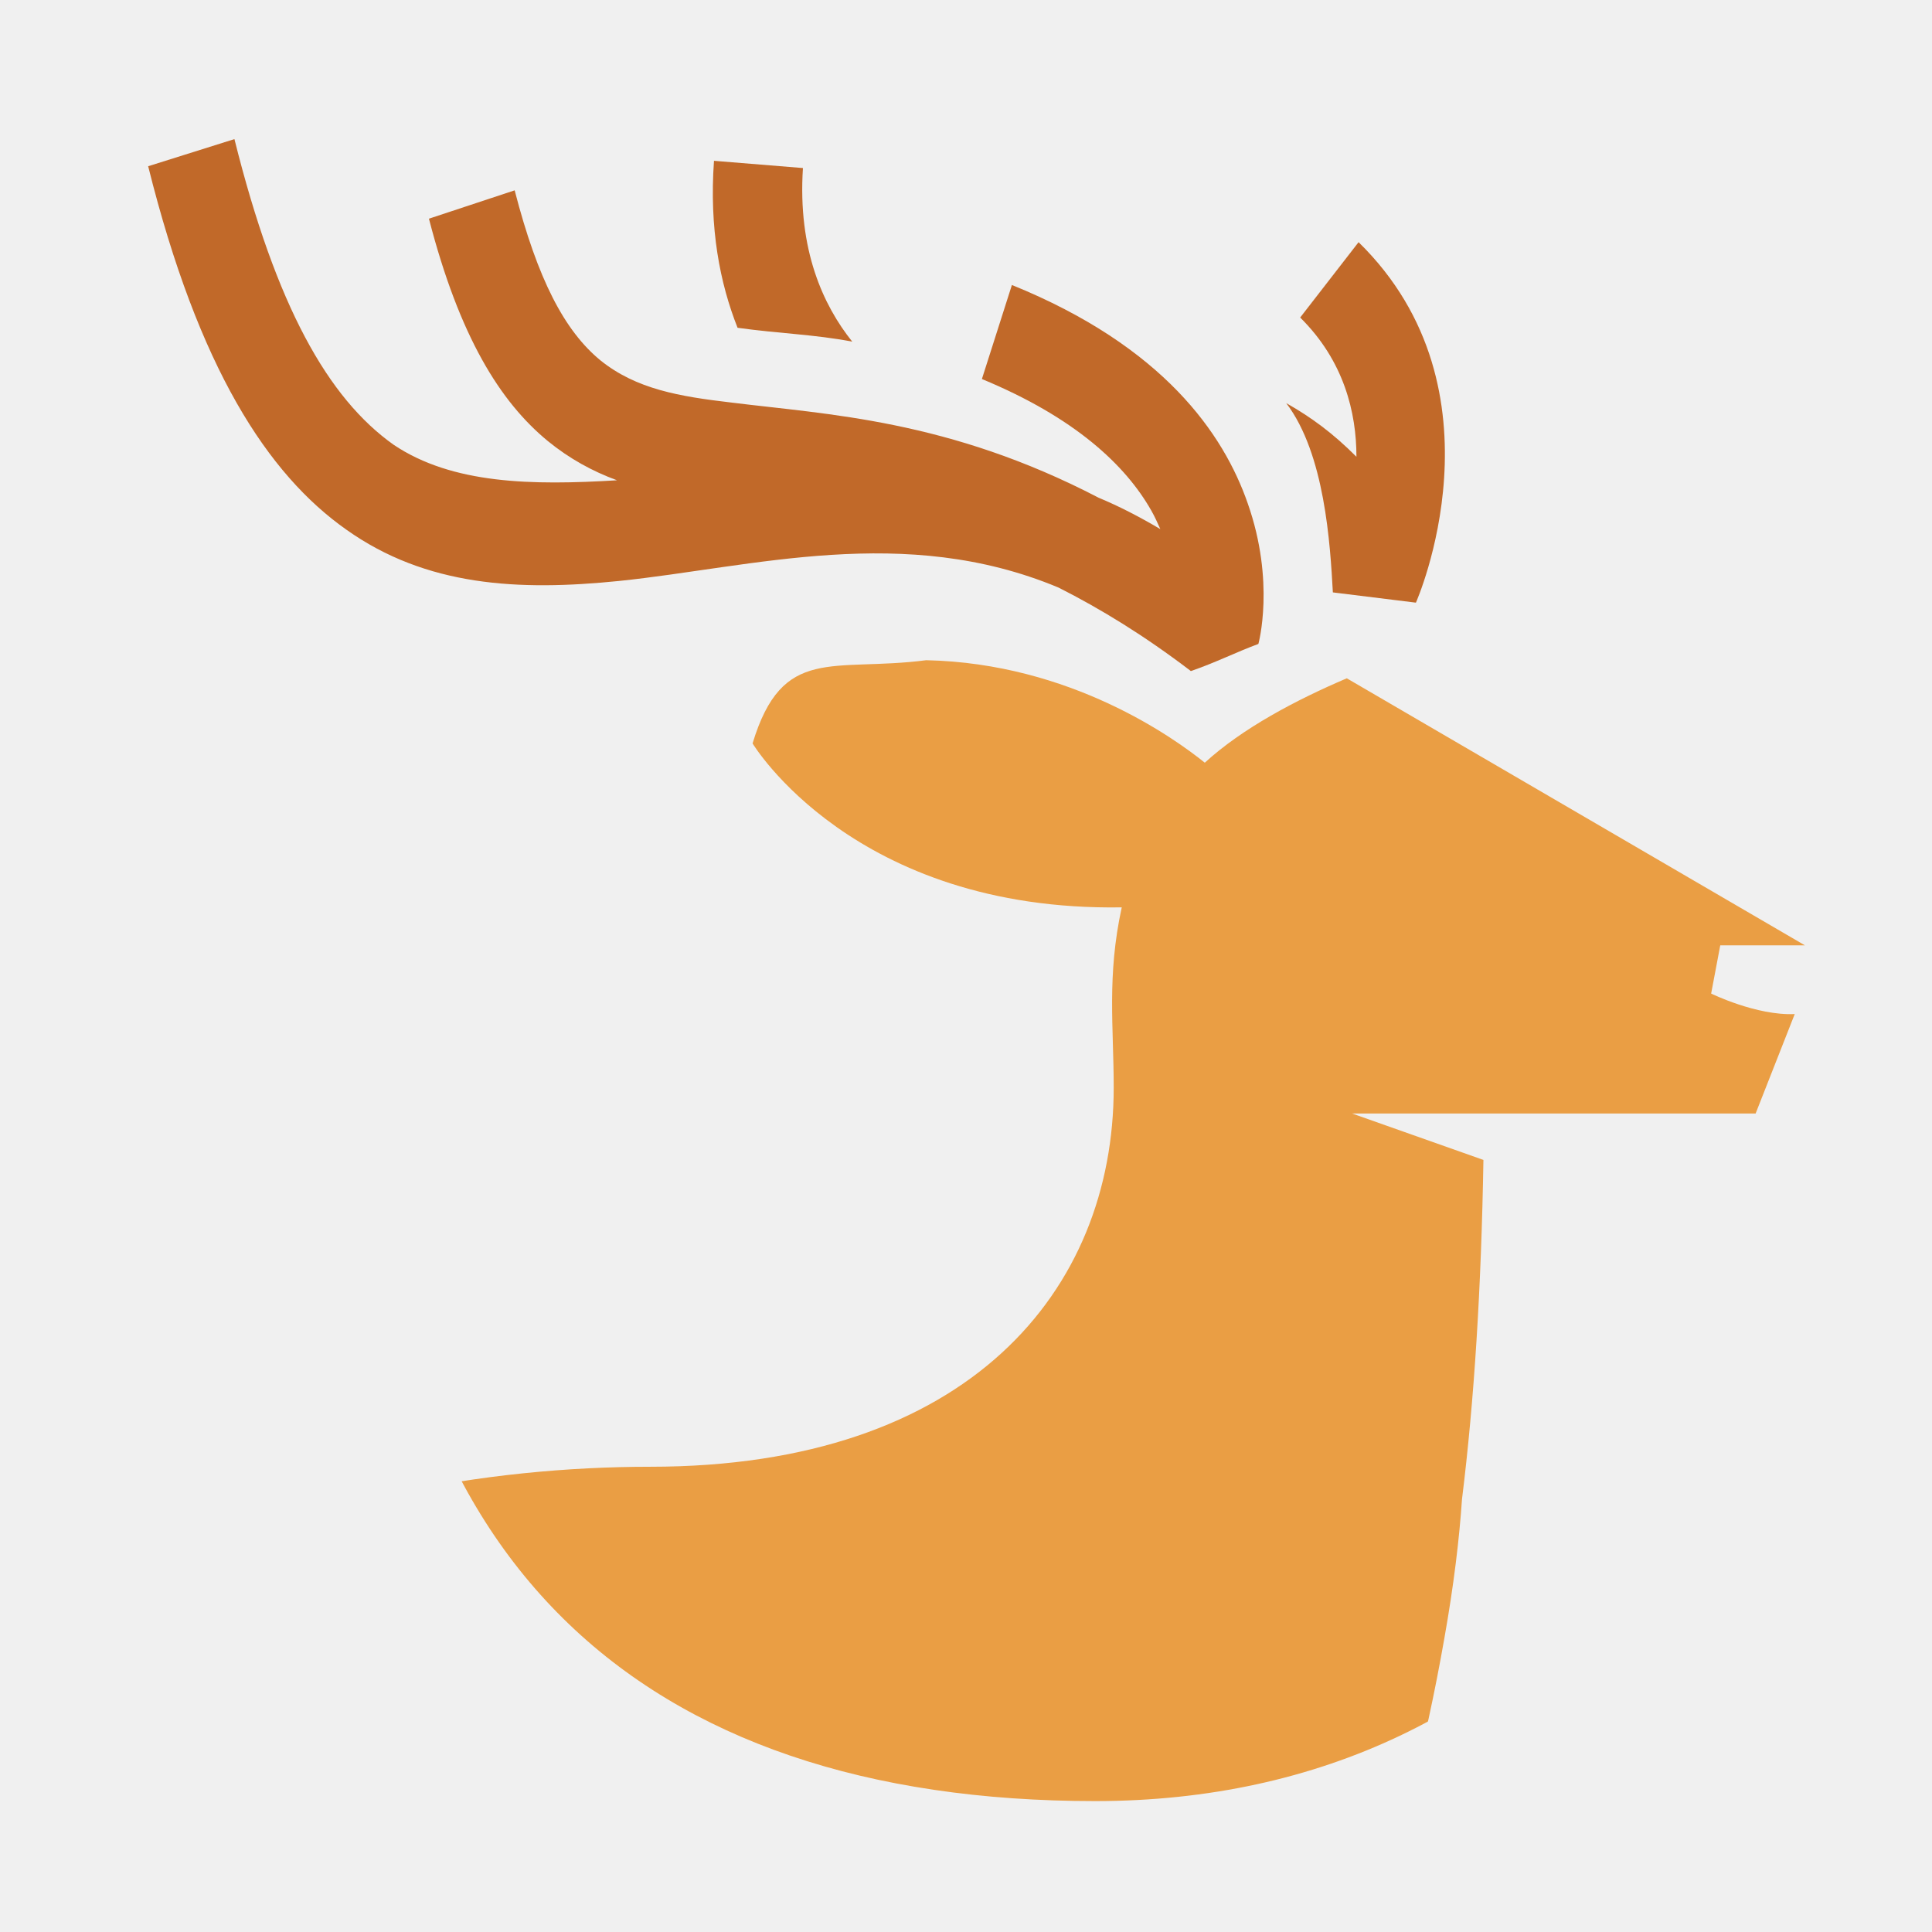
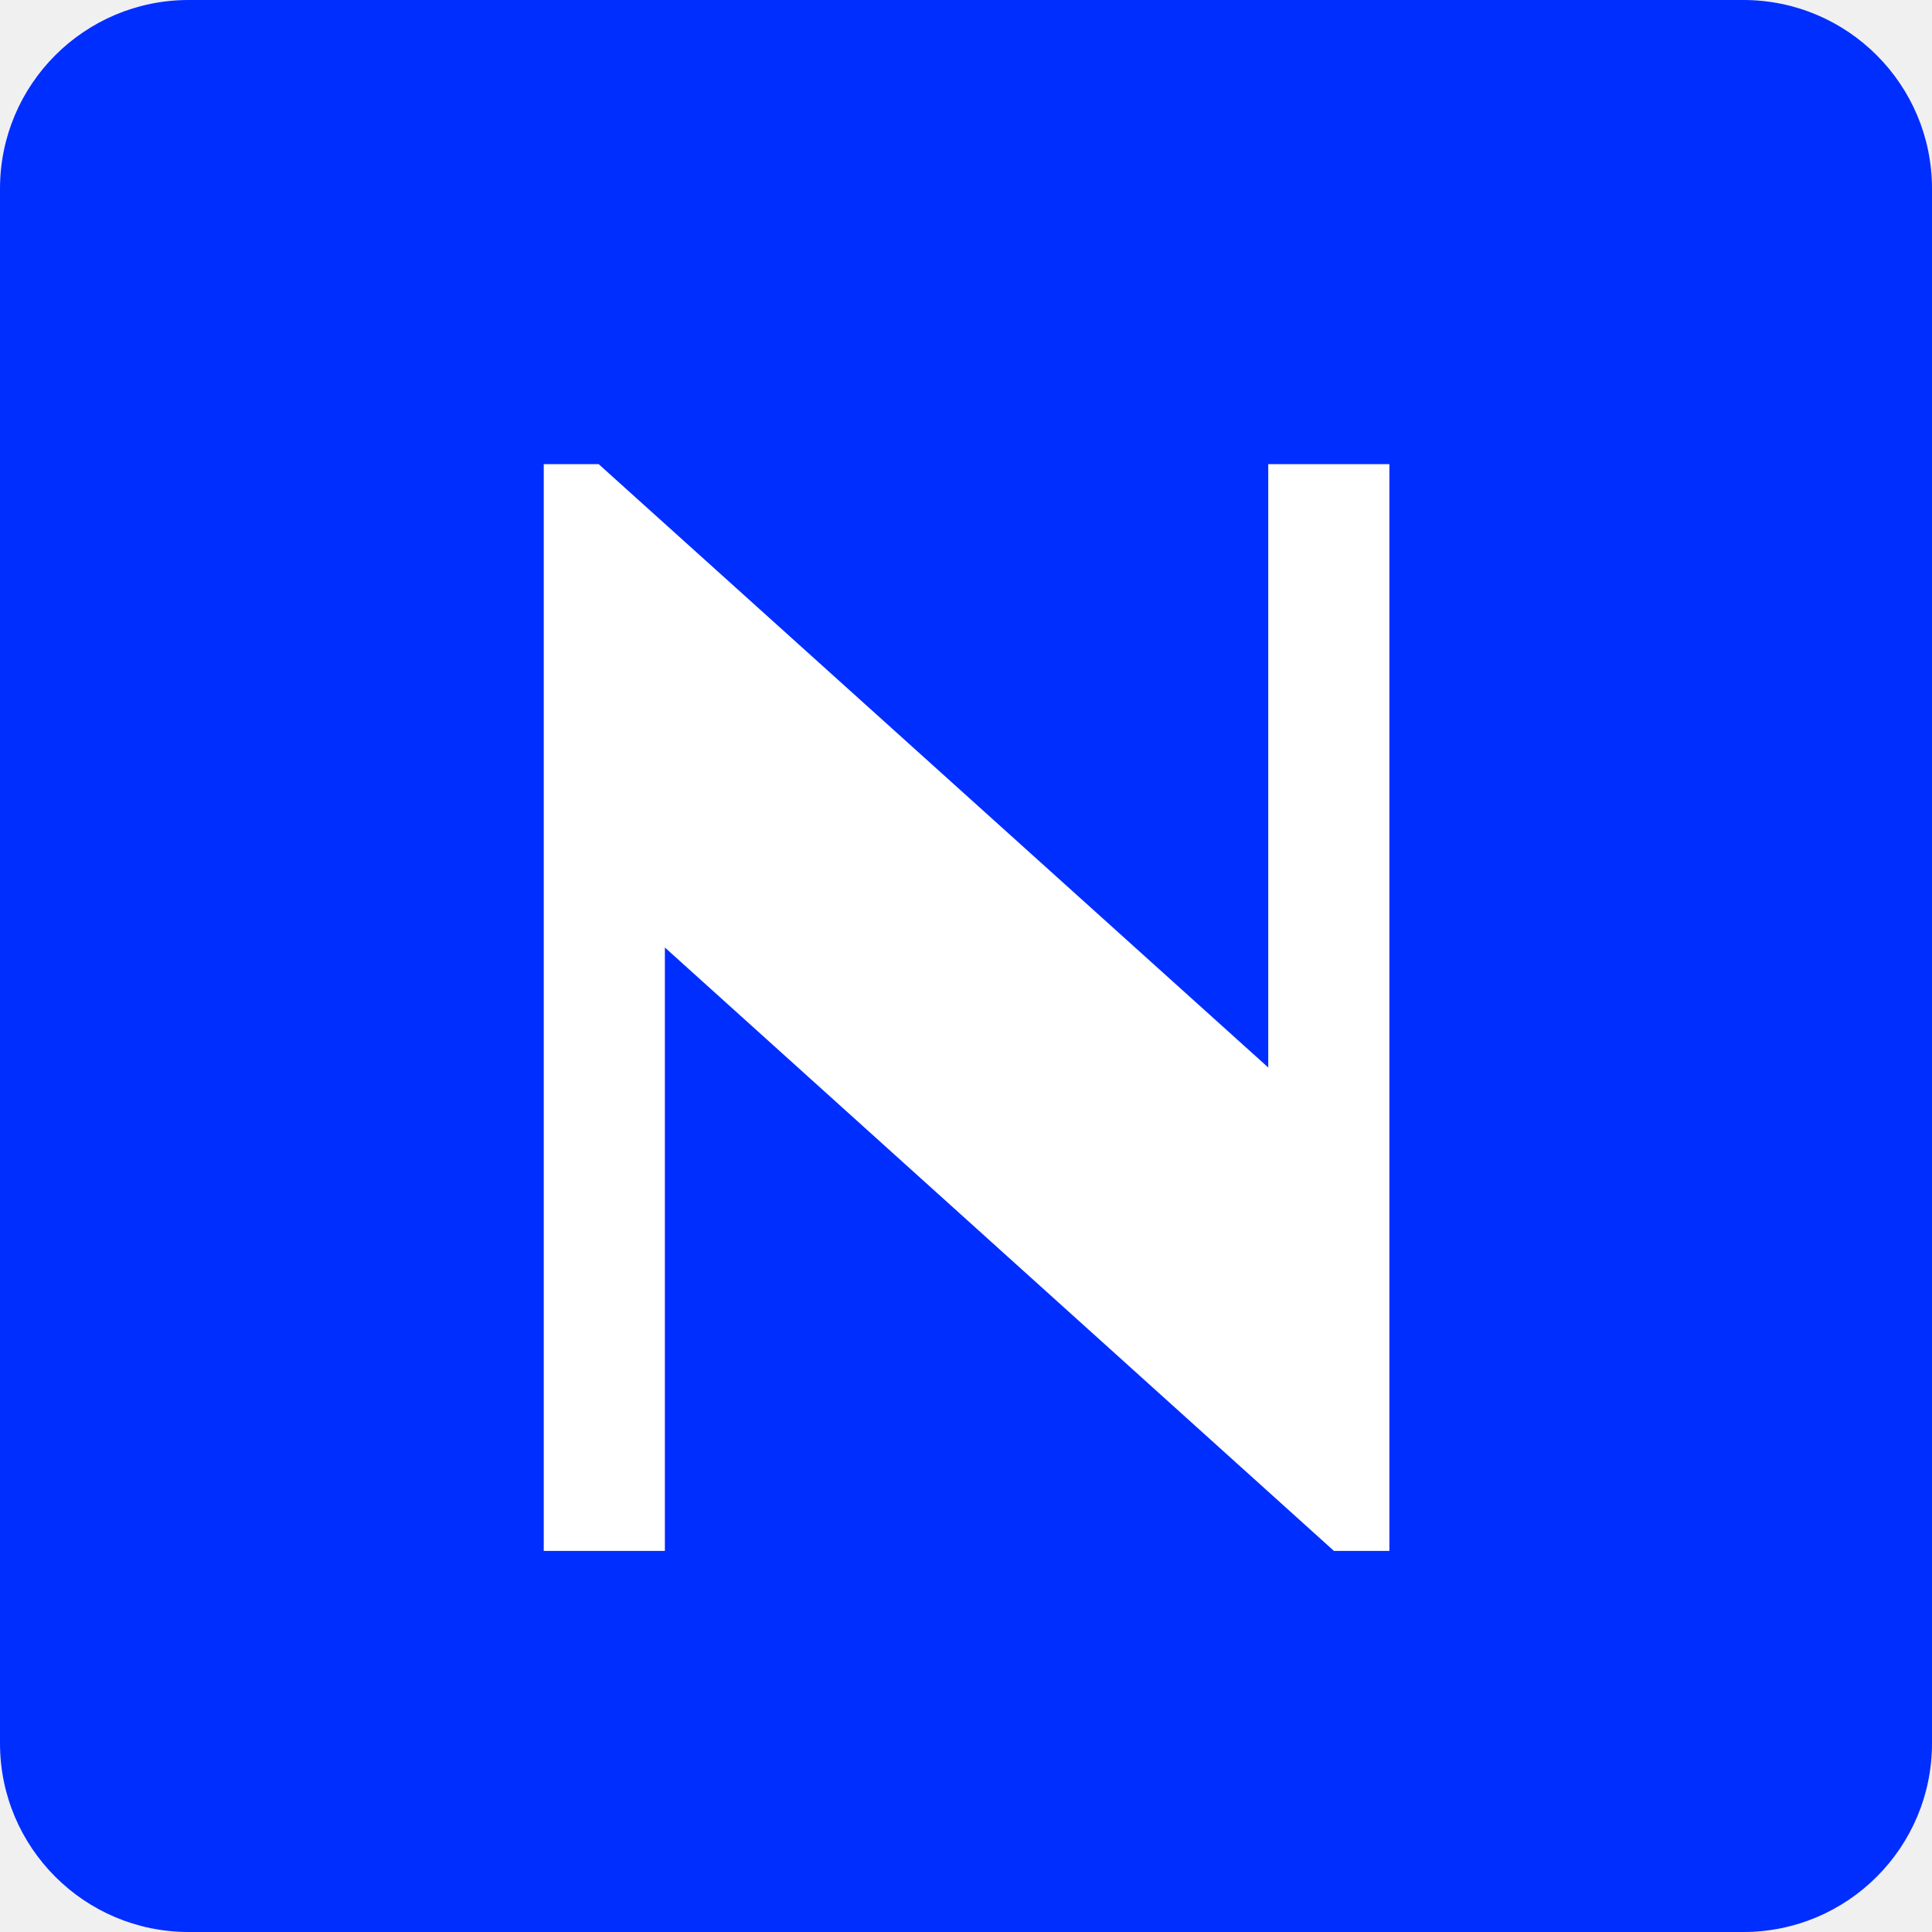
- <svg xmlns="http://www.w3.org/2000/svg" width="250" height="250" fill="none" version="1.1" id="svg30">
-   <defs id="defs34" />
-   <mask id="a" width="240" height="234" x="4" y="1" maskUnits="userSpaceOnUse" style="mask-type:alpha">
-     <path fill="white" d="M244 123c0 64.617-38.383 112-103 112-64.617 0-103-30.883-103-95.5C38 111.194-8.729 36.236 8 16 29.46-9.959 88.689 6 125 6c64.617 0 119 52.383 119 117Z" id="path19" />
-   </mask>
-   <g mask="url(#a)" id="g28" transform="matrix(0.9092373,0,0,1.004956,13.52002,-3.104084)">
-     <path fill="#ea9e44" d="m 116.94,88.1 c -13.344,1.552 -20.436,-2.019 -24.706,10.71 0,0 14.336,21.655 52.54,21.112 -2.135,8.848 -1.144,15.368 -1.144,23.207 0,26.079 -20.589,48.821 -65.961,48.821 -23.03,0 -51.015,4.191 -72.367,15.911 -15.175,8.305 -27.048,20.336 -32.302,37.023 l 5.956,8.461 11.4,0.155 v 47.889 l -13.91,21.966 3.998,63.645 H -6.364 L -5.22,335.773 C 1.338,331.892 16.36,321.802 29.171,306.279 46.557,285.4 59.902,255.052 44.193,217.486 l 11.744,-5.045 c 12.887,30.814 8.388,57.514 -2.898,79.013 21.58,-0.698 40.11,-2.095 55.819,-4.734 l -3.584,-43.698 12.659,-1.087 L 129.98,387 h 13.116 l 2.212,-94.459 c 10.447,-4.502 34.239,-21.034 45.372,-78.47 1.372,-6.986 2.135,-12.885 2.516,-17.93 1.754,-12.806 2.745,-27.243 3.051,-43.698 l -18.683,-5.976 h 57.42 l 5.567,-12.807 c -5.414,0.233 -11.896,-2.639 -11.896,-2.639 l 1.297,-6.209 H 242 L 176.801,90.428 c -7.244,2.794 -14.87,6.442 -20.208,10.866 -4.27,-3.105 -19.063,-12.807 -39.653,-13.195 z" id="path22" />
-     <path fill="#c16929" d="M 6.217,24.493 18.494,21 c 5.948,21.577 13.345,33.375 22.648,39.352 8.388,5.099 19.75,5.239 31.799,4.579 C 69.433,63.767 66.154,62.137 63.104,59.886 56.317,54.841 50.522,46.458 46.175,31.246 l 12.201,-3.649 c 3.279,11.488 7.092,18.085 12.201,21.888 5.11,3.726 11.286,4.657 18.606,5.433 13.726,1.553 30.884,2.174 52.312,12.264 2.898,1.086 5.872,2.483 8.769,4.036 -0.381,-0.776 -0.762,-1.553 -1.296,-2.406 -3.66,-5.822 -10.828,-11.953 -24.097,-16.92 l 4.27,-12.109 c 21.581,7.917 30.121,19.171 33.553,28.097 3.965,10.168 1.525,18.124 1.525,18.124 -3.05,1.009 -6.1,2.406 -9.608,3.492 -6.634,-4.579 -12.887,-8.033 -18.835,-10.75 C 113.814,70.442 92.31,76.108 73.246,77.893 58.91,79.213 45.794,78.591 34.432,71.295 23.222,64.155 13.385,50.495 6.217,24.493 Z" id="path24" />
-     <path fill="#c16929" d="M 90.098,45.294 C 87.582,39.55 86.057,32.487 86.743,23.794 l 12.659,0.932 c -0.763,10.555 2.897,17.696 7.015,22.353 -5.338,-0.931 -10.447,-1.04 -16.319,-1.785 z m 80.069,-1.32 8.312,-9.702 c 21.58,19.094 8.159,46.415 8.159,46.415 l -11.819,-1.32 c -0.382,-6.24 -1.144,-17.836 -6.635,-24.371 3.584,1.84 6.635,3.865 9.99,6.908 0,-5.666 -1.754,-12.341 -8.007,-17.93 z" id="path26" />
-   </g>
+ <svg xmlns="http://www.w3.org/2000/svg" width="1024" height="1024" viewBox="0 0 1024 1024" fill="none">
+   <rect width="1024" height="1024" rx="100" fill="#002EFF" />
+   <path d="M288.2 822V246H317.3L672.2 565.8V246H736.4V822H707L352.4 502.2V822H288.2Z" fill="white" />
</svg>
